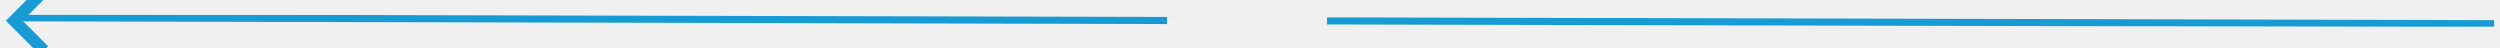
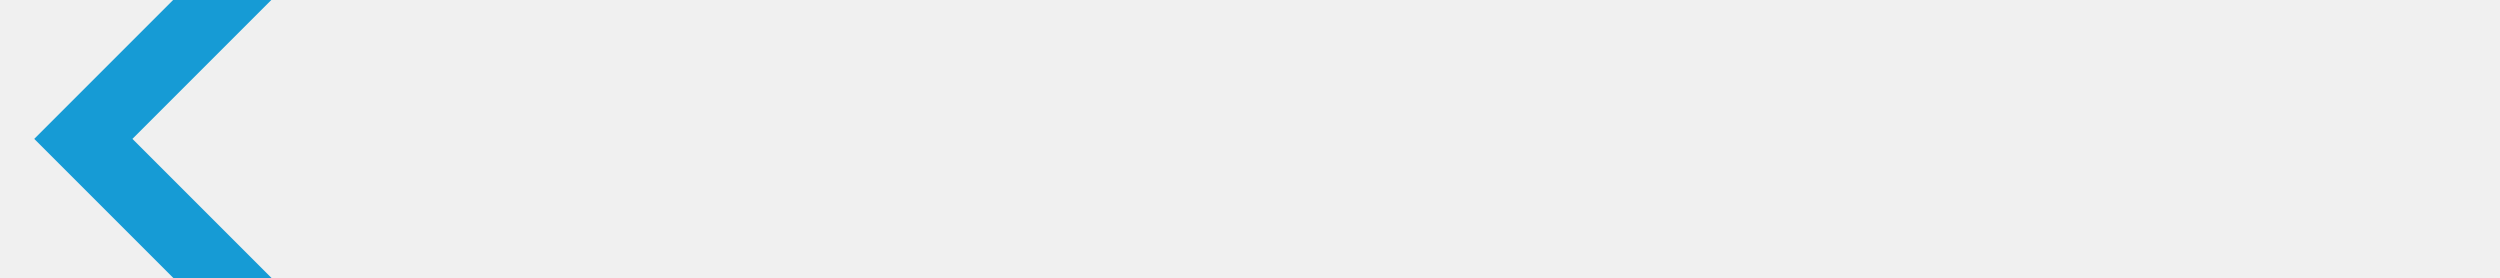
- <svg xmlns="http://www.w3.org/2000/svg" version="1.1" width="422px" height="8px" viewBox="742 868  422 8">
+ <svg xmlns="http://www.w3.org/2000/svg" version="1.1" width="72px" height="8px" viewBox="834 628  72 8">
  <defs>
-     <mask fill="white" id="clip3293">
-       <path d="M 936.5 859  L 969.5 859  L 969.5 886  L 936.5 886  Z M 936.5 660.991  L 969.5 660.991  L 969.5 1090  L 936.5 1090  Z " fill-rule="evenodd" />
+     <mask fill="white" id="clip3586">
+       <path d="M 0 0  L 0 0  L 0 0  L 0 0  Z M 834 624  L 913 624  L 913 640  L 834 640  Z " fill-rule="evenodd" />
    </mask>
  </defs>
-   <g transform="matrix(-0.002380946 0.9999972 -0.9999972 -0.002380946 1827.267 -78.92111 )">
-     <path d="M 952 662  L 952.995 1080  " stroke-width="2" stroke="#169bd5" fill="none" mask="url(#clip3293)" />
-     <path d="M 957.276 1074.883  L 952.993 1079.186  L 948.69 1074.903  L 947.279 1076.321  L 952.291 1081.309  L 953 1082.014  L 953.705 1081.305  L 958.694 1076.294  L 957.276 1074.883  Z " fill-rule="nonzero" fill="#169bd5" stroke="none" mask="url(#clip3293)" />
+   <g transform="matrix(-1 0 0 -1 1740 1264 )">
+     <path d="M 834 632  L 903 632  " stroke-width="2" stroke="#169bd5" fill="none" mask="url(#clip3586)" />
+     <path d="M 897.893 627.707  L 902.186 632  L 897.893 636.293  L 899.307 637.707  L 904.307 632.707  L 905.014 632  L 904.307 631.293  L 899.307 626.293  L 897.893 627.707  Z " fill-rule="nonzero" fill="#169bd5" stroke="none" mask="url(#clip3586)" />
  </g>
</svg>
